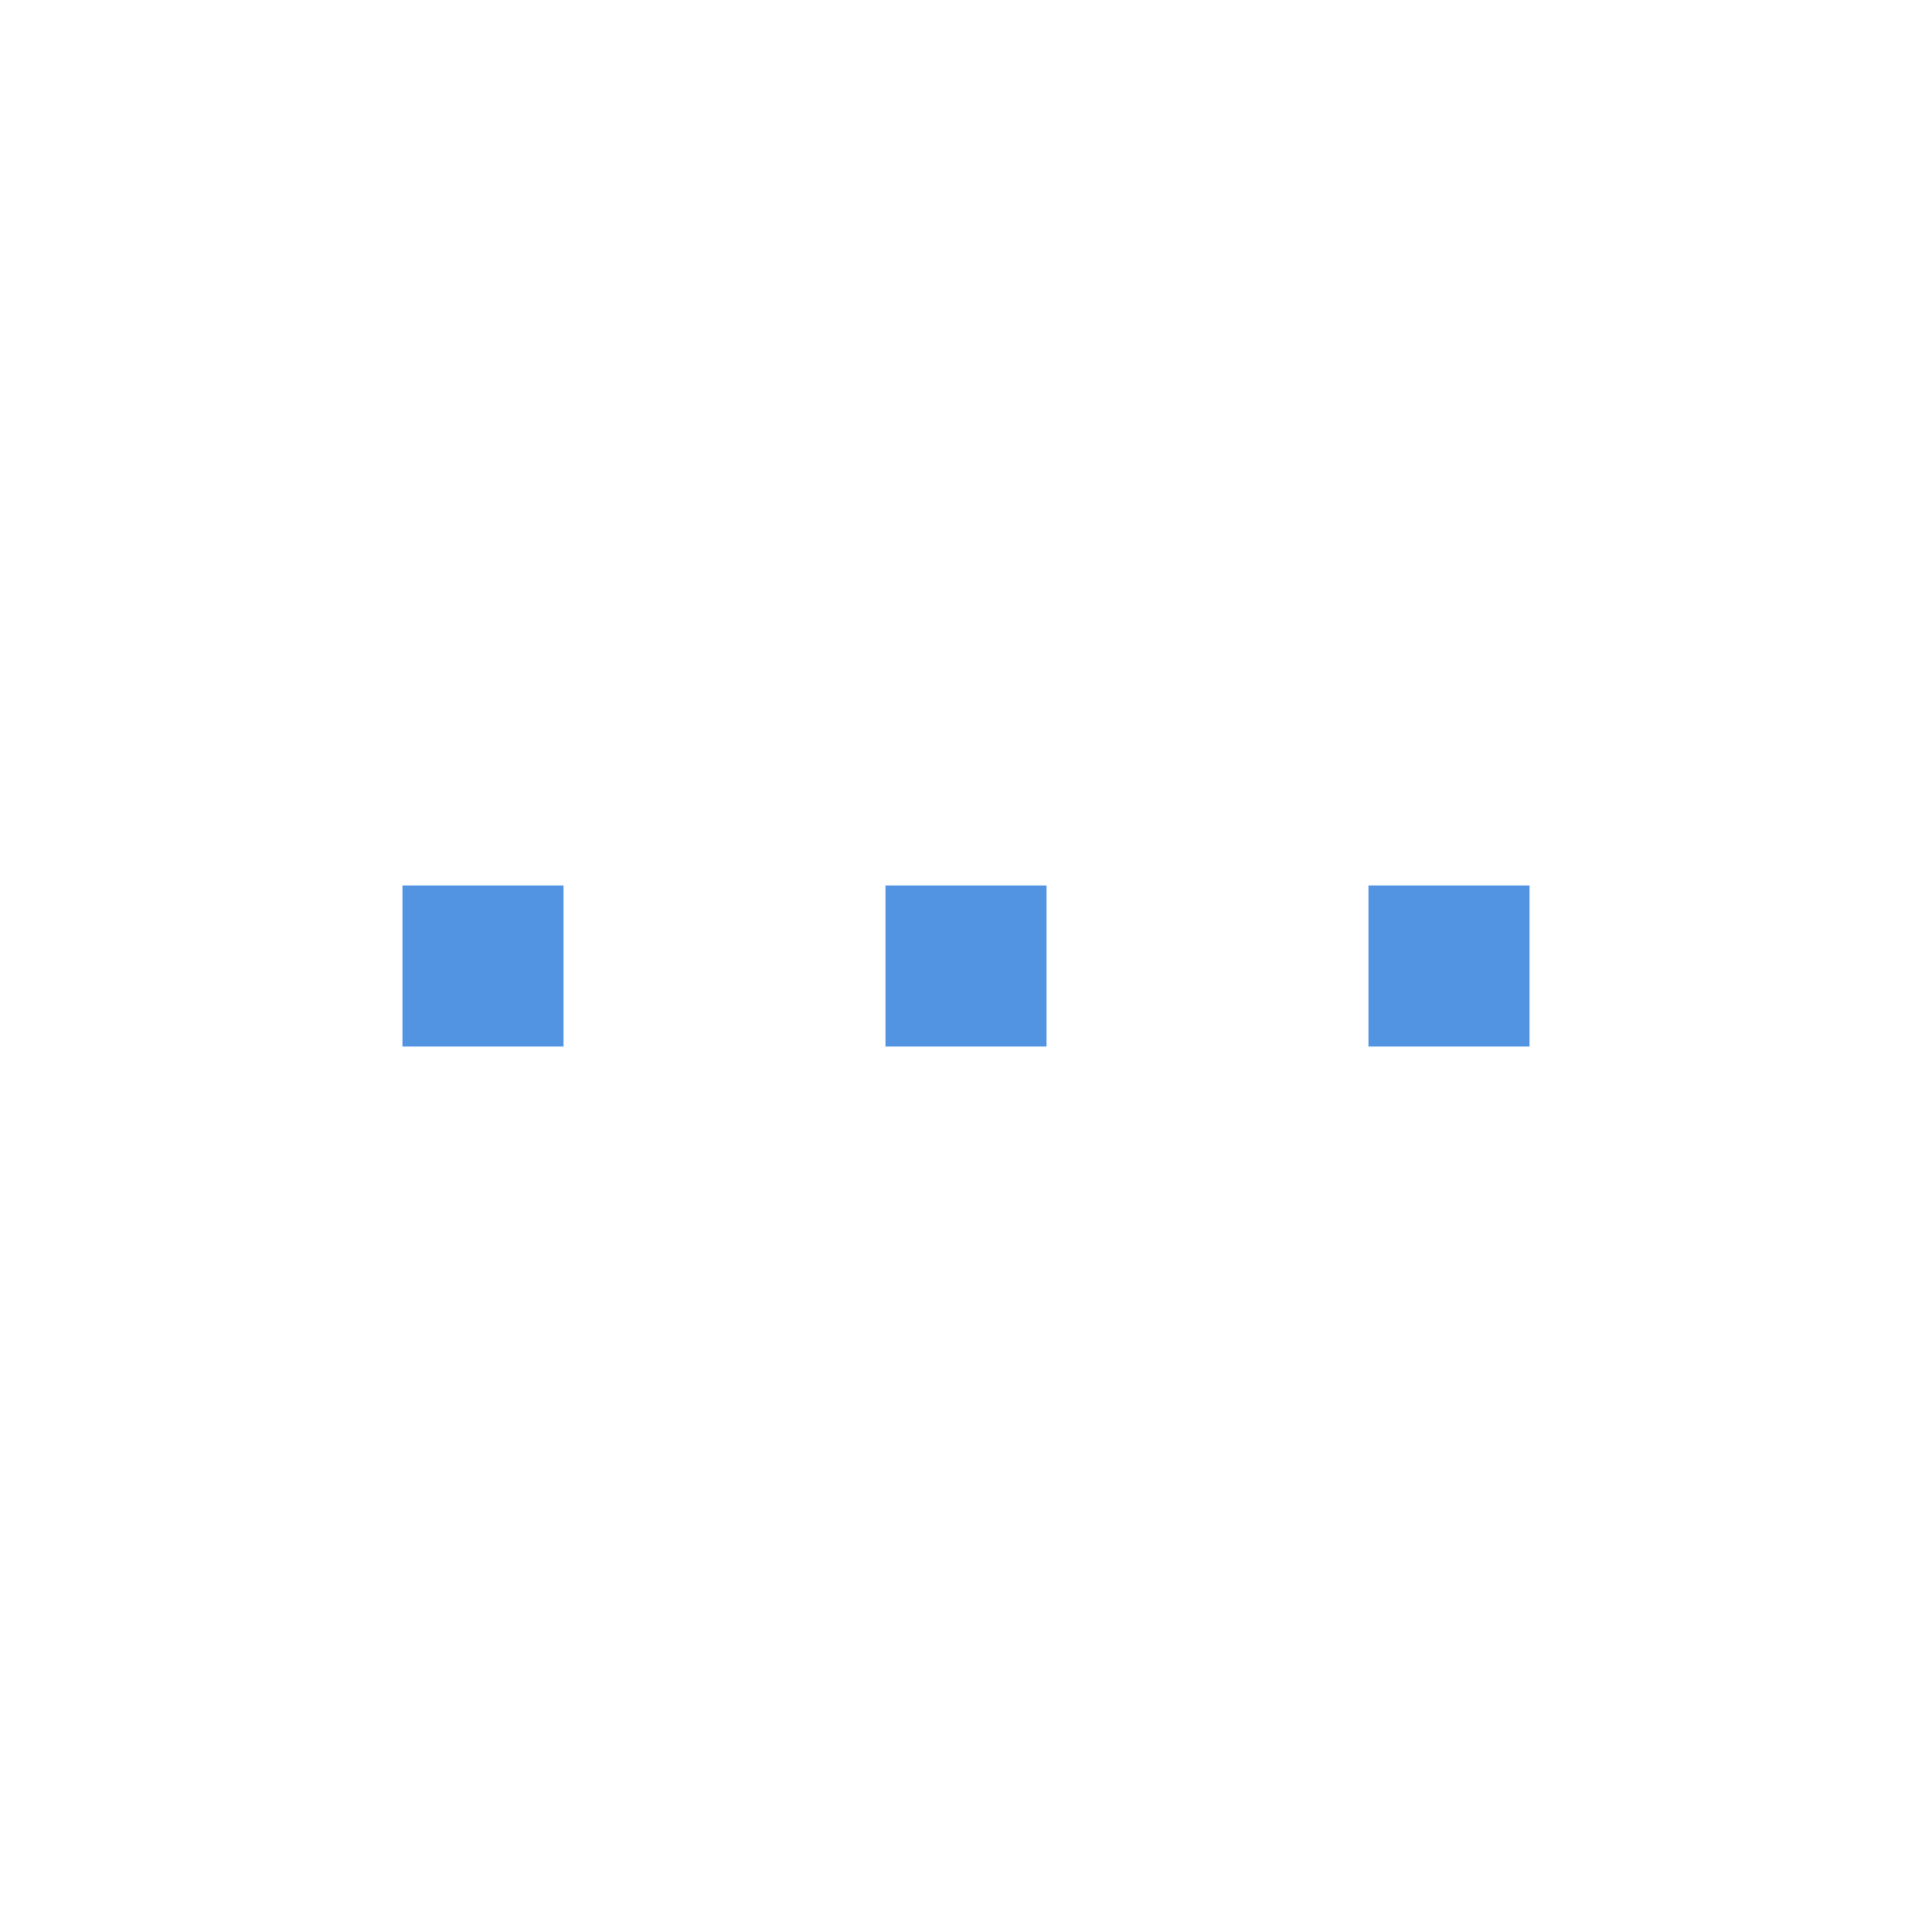
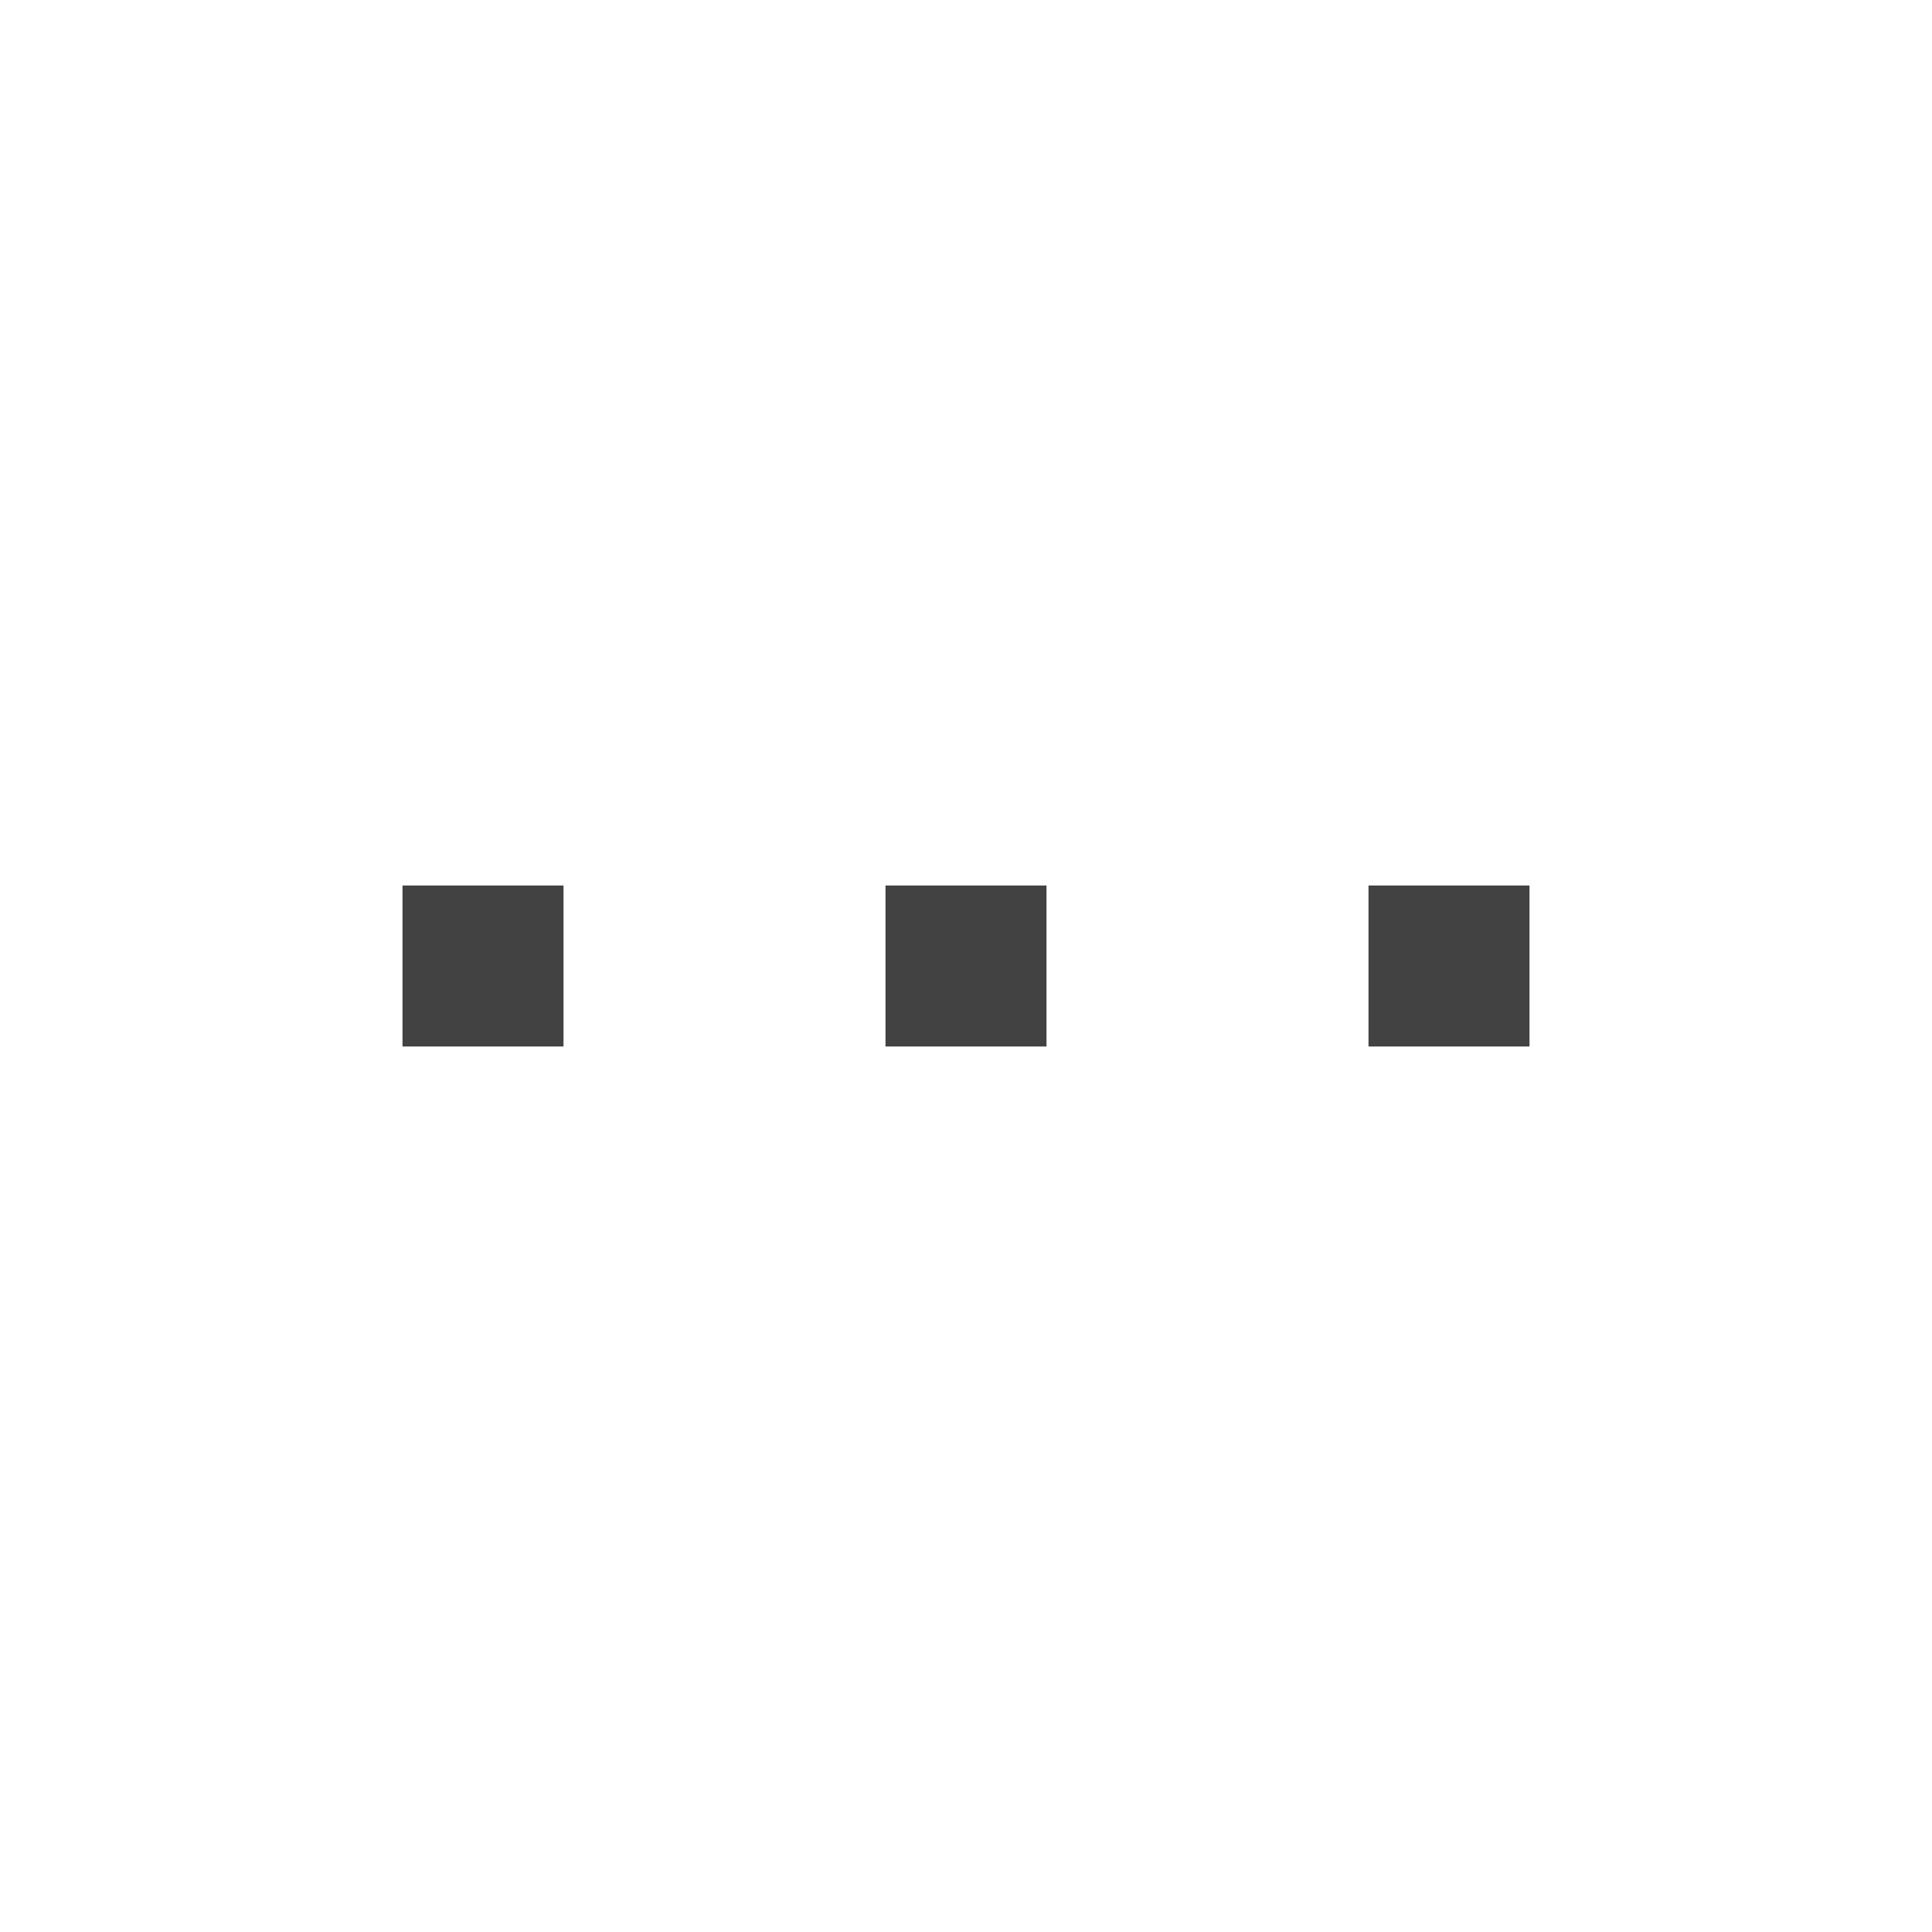
<svg xmlns="http://www.w3.org/2000/svg" width="24" height="24" id="svg11300" version="1.0" style="display:inline;enable-background:new">
  <defs id="defs3" />
  <g style="display:inline" id="layer1" transform="translate(0,-276)">
-     <rect style="opacity:1;fill:#5294e2;fill-opacity:1;stroke:none;stroke-width:1;stroke-linecap:round;stroke-linejoin:miter;stroke-miterlimit:4;stroke-dasharray:none;stroke-dashoffset:0;stroke-opacity:1" id="rect4138" width="2" height="2" x="5" y="287" />
-     <rect style="display:inline;opacity:1;fill:#5294e2;fill-opacity:1;stroke:none;stroke-width:1;stroke-linecap:round;stroke-linejoin:miter;stroke-miterlimit:4;stroke-dasharray:none;stroke-dashoffset:0;stroke-opacity:1;enable-background:new" id="rect4138-6" width="2" height="2" x="11" y="287" />
-     <rect style="display:inline;opacity:1;fill:#5294e2;fill-opacity:1;stroke:none;stroke-width:1;stroke-linecap:round;stroke-linejoin:miter;stroke-miterlimit:4;stroke-dasharray:none;stroke-dashoffset:0;stroke-opacity:1;enable-background:new" id="rect4138-9" width="2" height="2" x="17" y="287" />
+     <rect style="opacity:1;fill:#424242;fill-opacity:1;stroke:none;stroke-width:1;stroke-linecap:round;stroke-linejoin:miter;stroke-miterlimit:4;stroke-dasharray:none;stroke-dashoffset:0;stroke-opacity:1" id="rect4138" width="2" height="2" x="5" y="287" />
+     <rect style="display:inline;opacity:1;fill:#424242;fill-opacity:1;stroke:none;stroke-width:1;stroke-linecap:round;stroke-linejoin:miter;stroke-miterlimit:4;stroke-dasharray:none;stroke-dashoffset:0;stroke-opacity:1;enable-background:new" id="rect4138-6" width="2" height="2" x="11" y="287" />
+     <rect style="display:inline;opacity:1;fill:#424242;fill-opacity:1;stroke:none;stroke-width:1;stroke-linecap:round;stroke-linejoin:miter;stroke-miterlimit:4;stroke-dasharray:none;stroke-dashoffset:0;stroke-opacity:1;enable-background:new" id="rect4138-9" width="2" height="2" x="17" y="287" />
  </g>
</svg>
